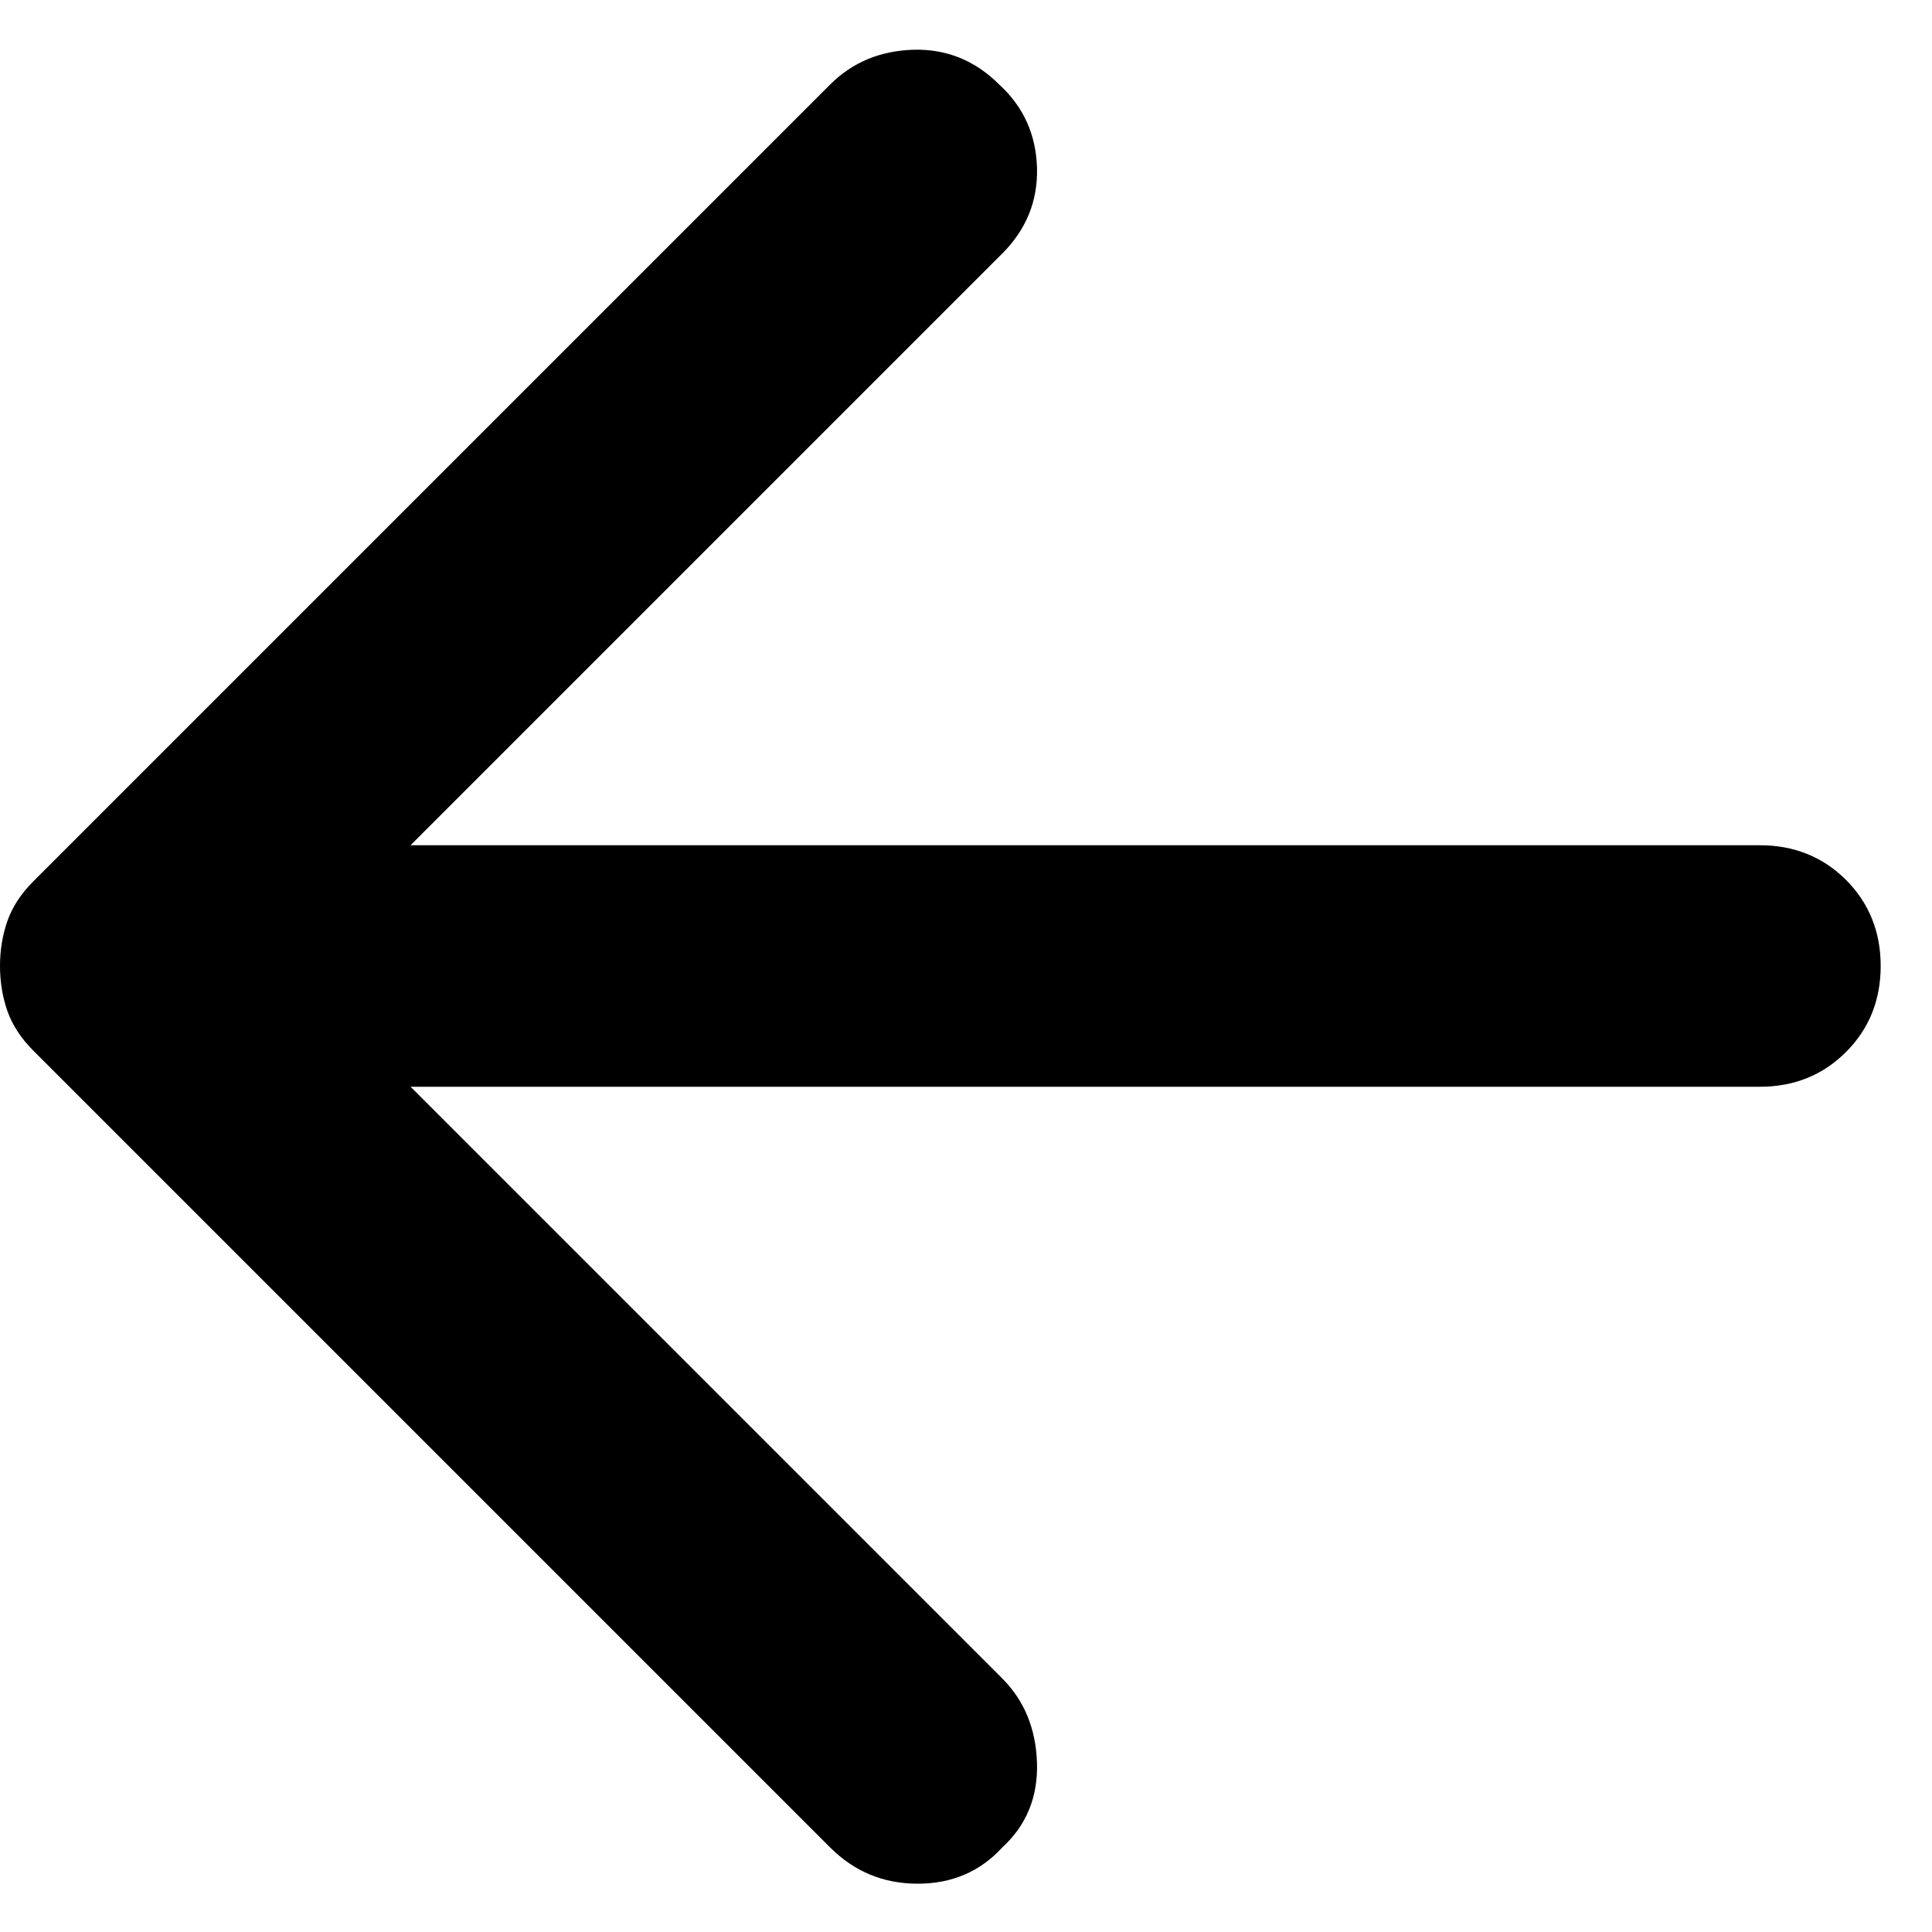
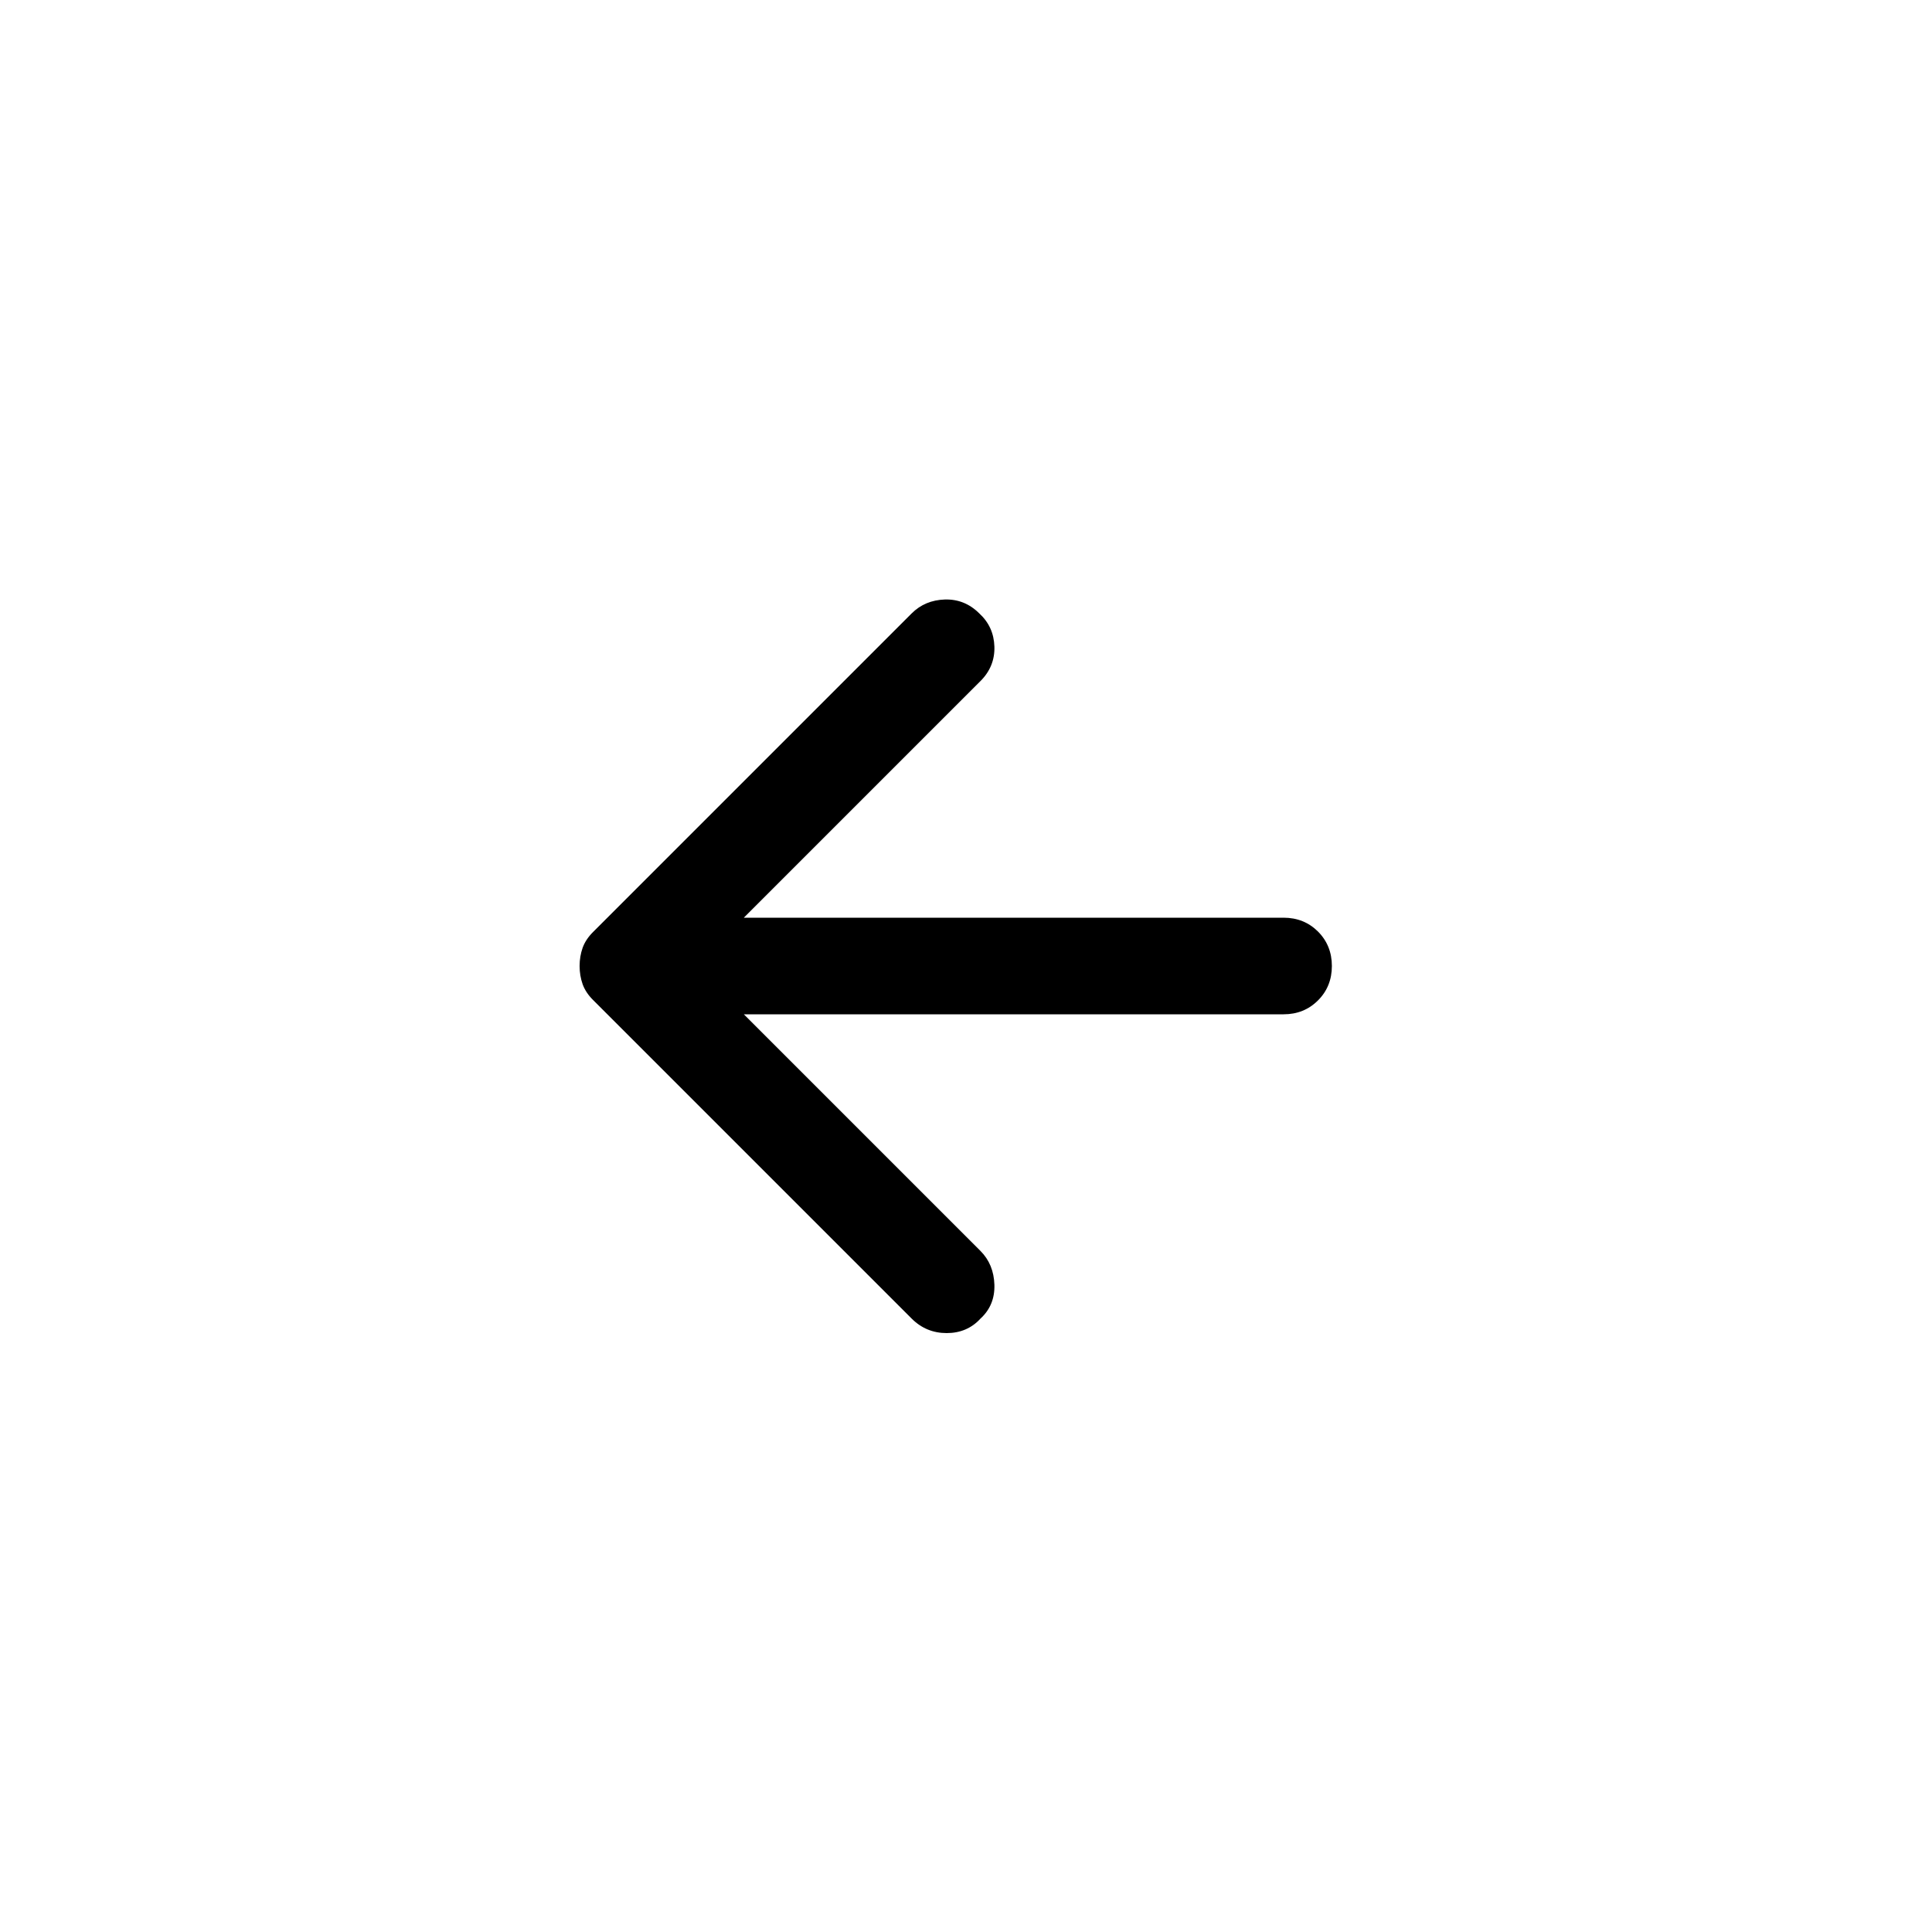
- <svg xmlns="http://www.w3.org/2000/svg" width="16" height="16" viewBox="0 0 16 16" fill="none">
-   <path d="M6.875 15.3L0.275 8.7C0.175 8.6 0.104 8.492 0.062 8.375C0.021 8.258 0 8.133 0 8C0 7.867 0.021 7.742 0.062 7.625C0.104 7.508 0.175 7.4 0.275 7.3L6.875 0.7C7.058 0.517 7.287 0.421 7.562 0.412C7.837 0.404 8.075 0.5 8.275 0.7C8.475 0.883 8.579 1.112 8.588 1.387C8.596 1.662 8.5 1.9 8.3 2.1L3.4 7H14.575C14.858 7 15.096 7.096 15.288 7.287C15.479 7.479 15.575 7.717 15.575 8C15.575 8.283 15.479 8.521 15.288 8.712C15.096 8.904 14.858 9 14.575 9H3.4L8.3 13.9C8.483 14.083 8.579 14.317 8.588 14.6C8.596 14.883 8.5 15.117 8.3 15.3C8.117 15.5 7.883 15.6 7.6 15.6C7.317 15.6 7.075 15.5 6.875 15.3Z" fill="black" />
+ <svg xmlns="http://www.w3.org/2000/svg" width="40" height="40" viewBox="0 0 40 40" fill="none">
+   <mask id="mask0_182_264" style="mask-type:alpha" maskUnits="userSpaceOnUse" x="8" y="8" width="24" height="24">
+     <rect x="8" y="8" width="24" height="24" fill="#D9D9D9" />
+   </mask>
+   <g mask="url(#mask0_182_264)">
+     <path d="M18.875 27.3L12.275 20.7C12.175 20.6 12.104 20.492 12.062 20.375C12.021 20.258 12 20.133 12 20C12 19.867 12.021 19.742 12.062 19.625C12.104 19.508 12.175 19.4 12.275 19.3L18.875 12.7C19.058 12.517 19.287 12.421 19.562 12.412C19.837 12.404 20.075 12.5 20.275 12.7C20.475 12.883 20.579 13.112 20.588 13.387C20.596 13.662 20.5 13.9 20.3 14.1L15.4 19H26.575C26.858 19 27.096 19.096 27.288 19.287C27.479 19.479 27.575 19.717 27.575 20C27.575 20.283 27.479 20.521 27.288 20.712C27.096 20.904 26.858 21 26.575 21H15.4L20.3 25.9C20.483 26.083 20.579 26.317 20.588 26.6C20.596 26.883 20.5 27.117 20.3 27.3C20.117 27.5 19.883 27.6 19.6 27.6C19.317 27.6 19.075 27.5 18.875 27.3Z" fill="black" />
+   </g>
</svg>
